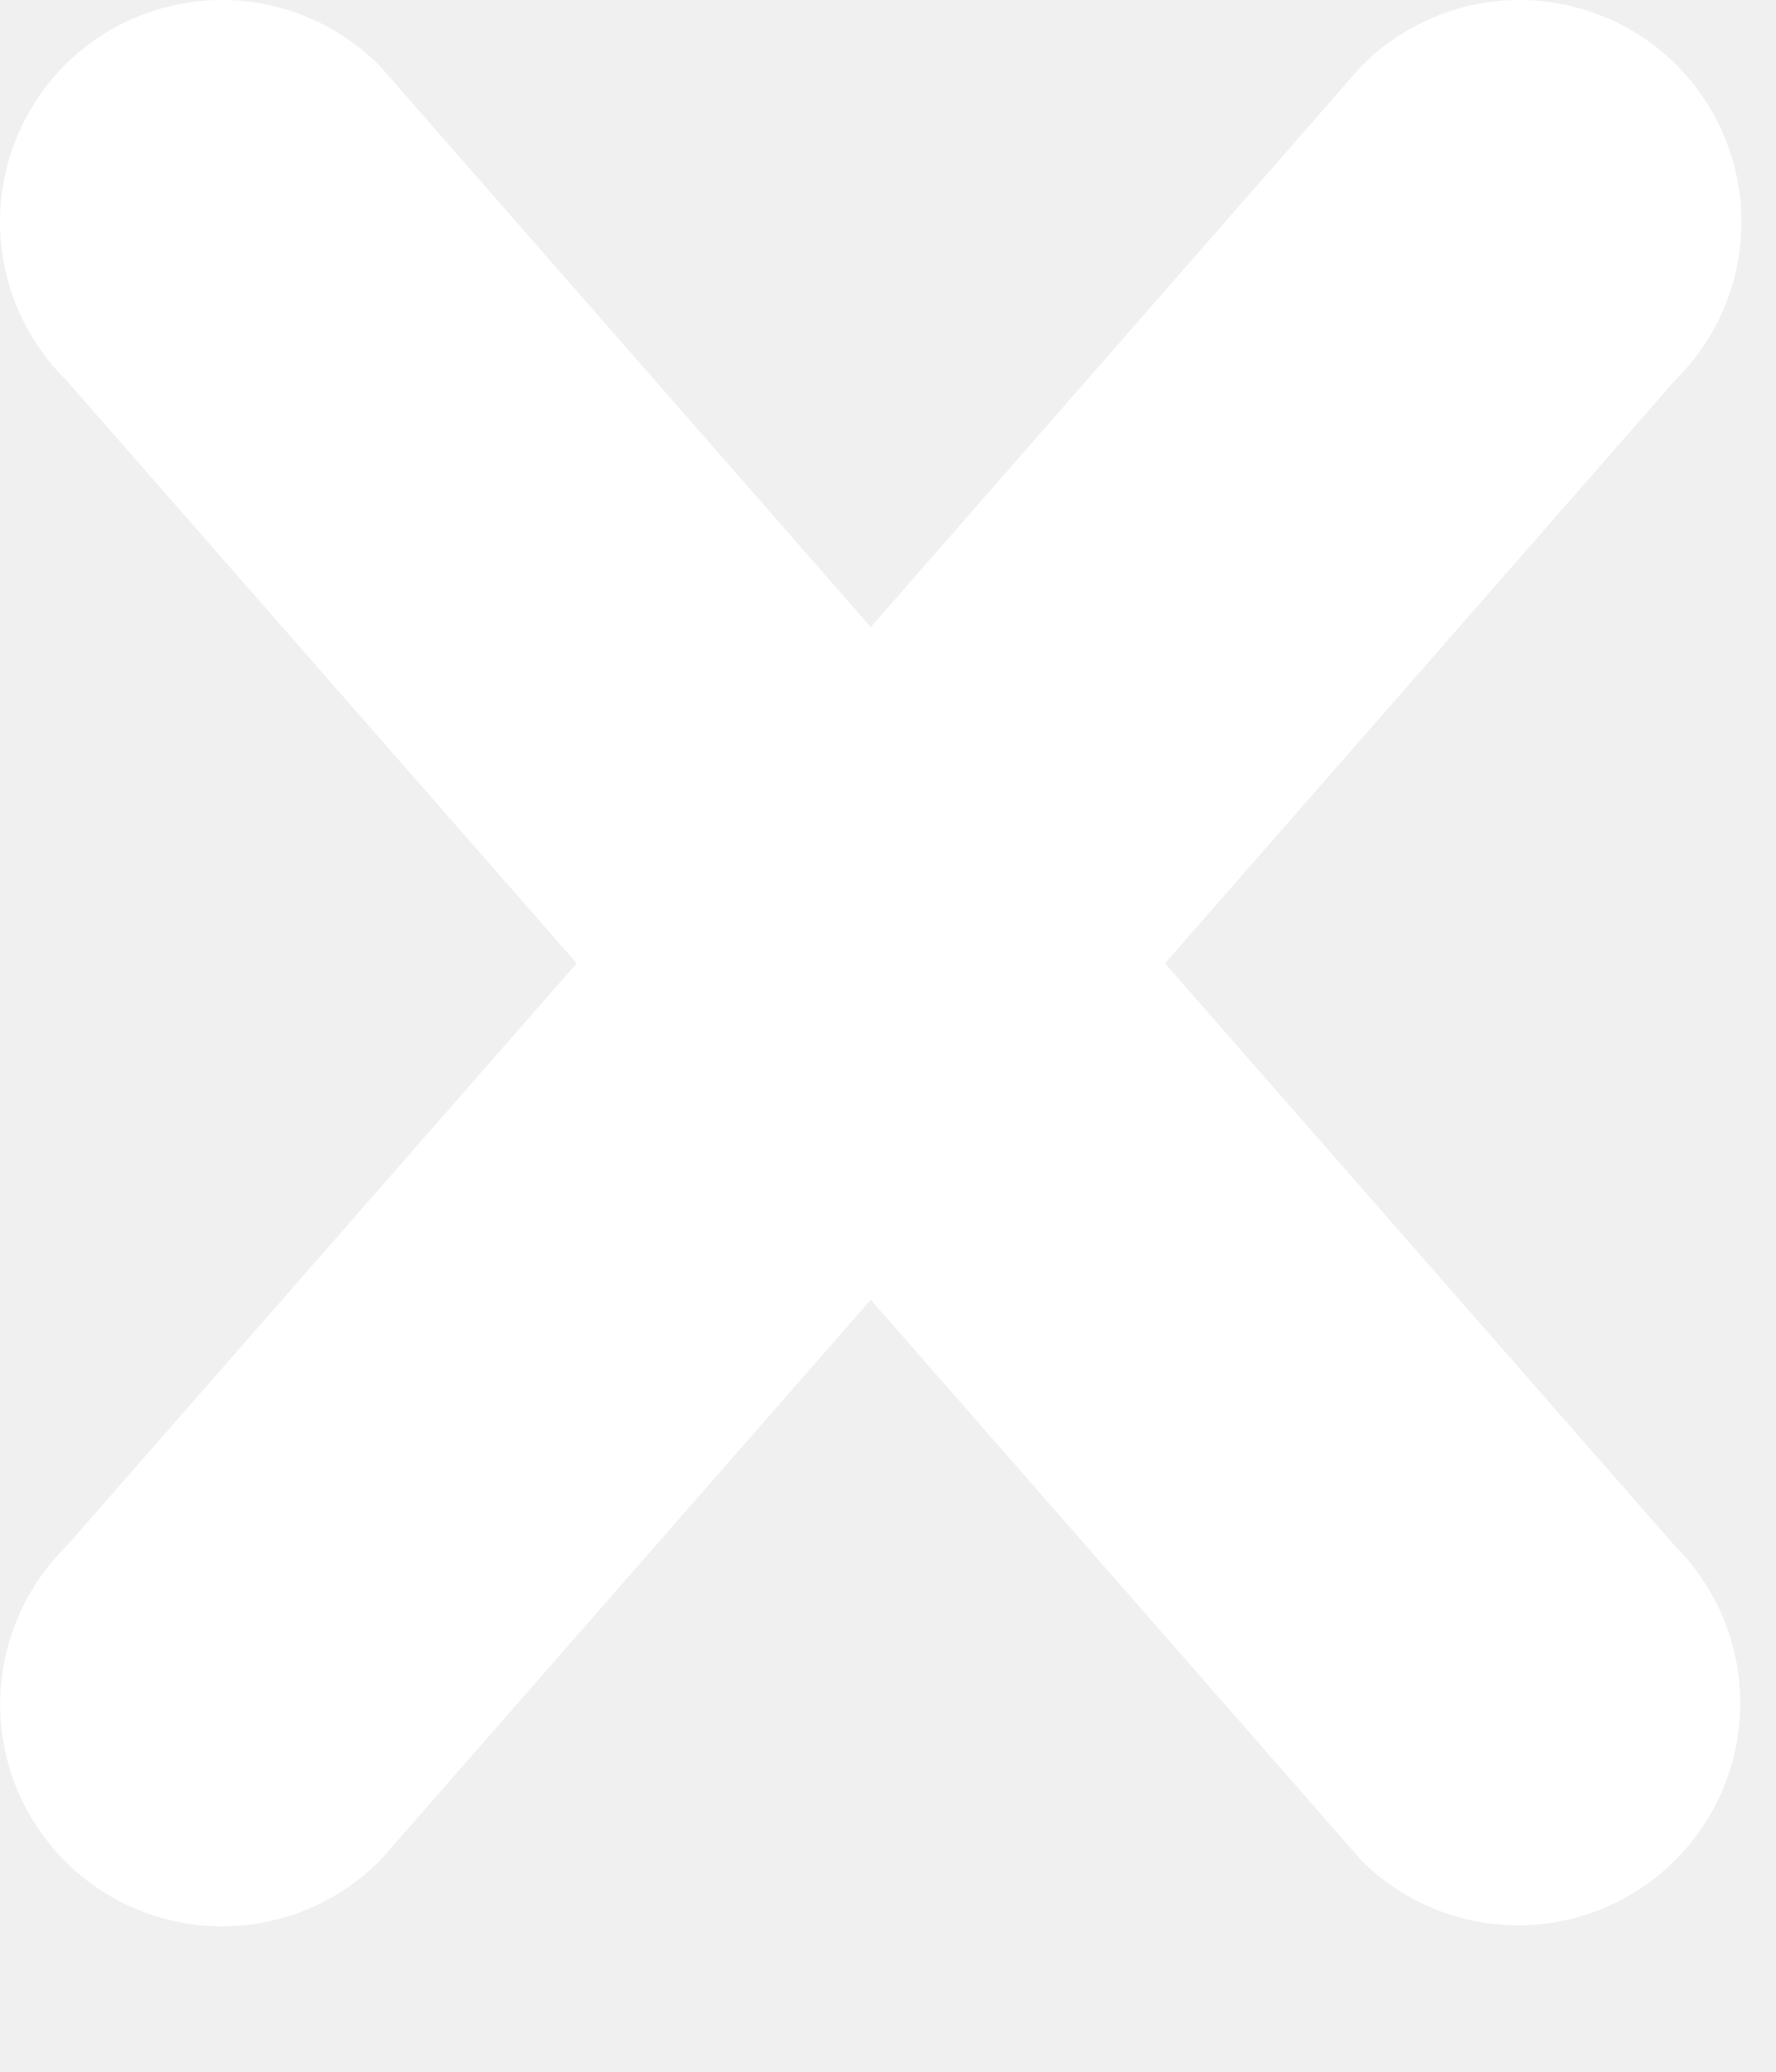
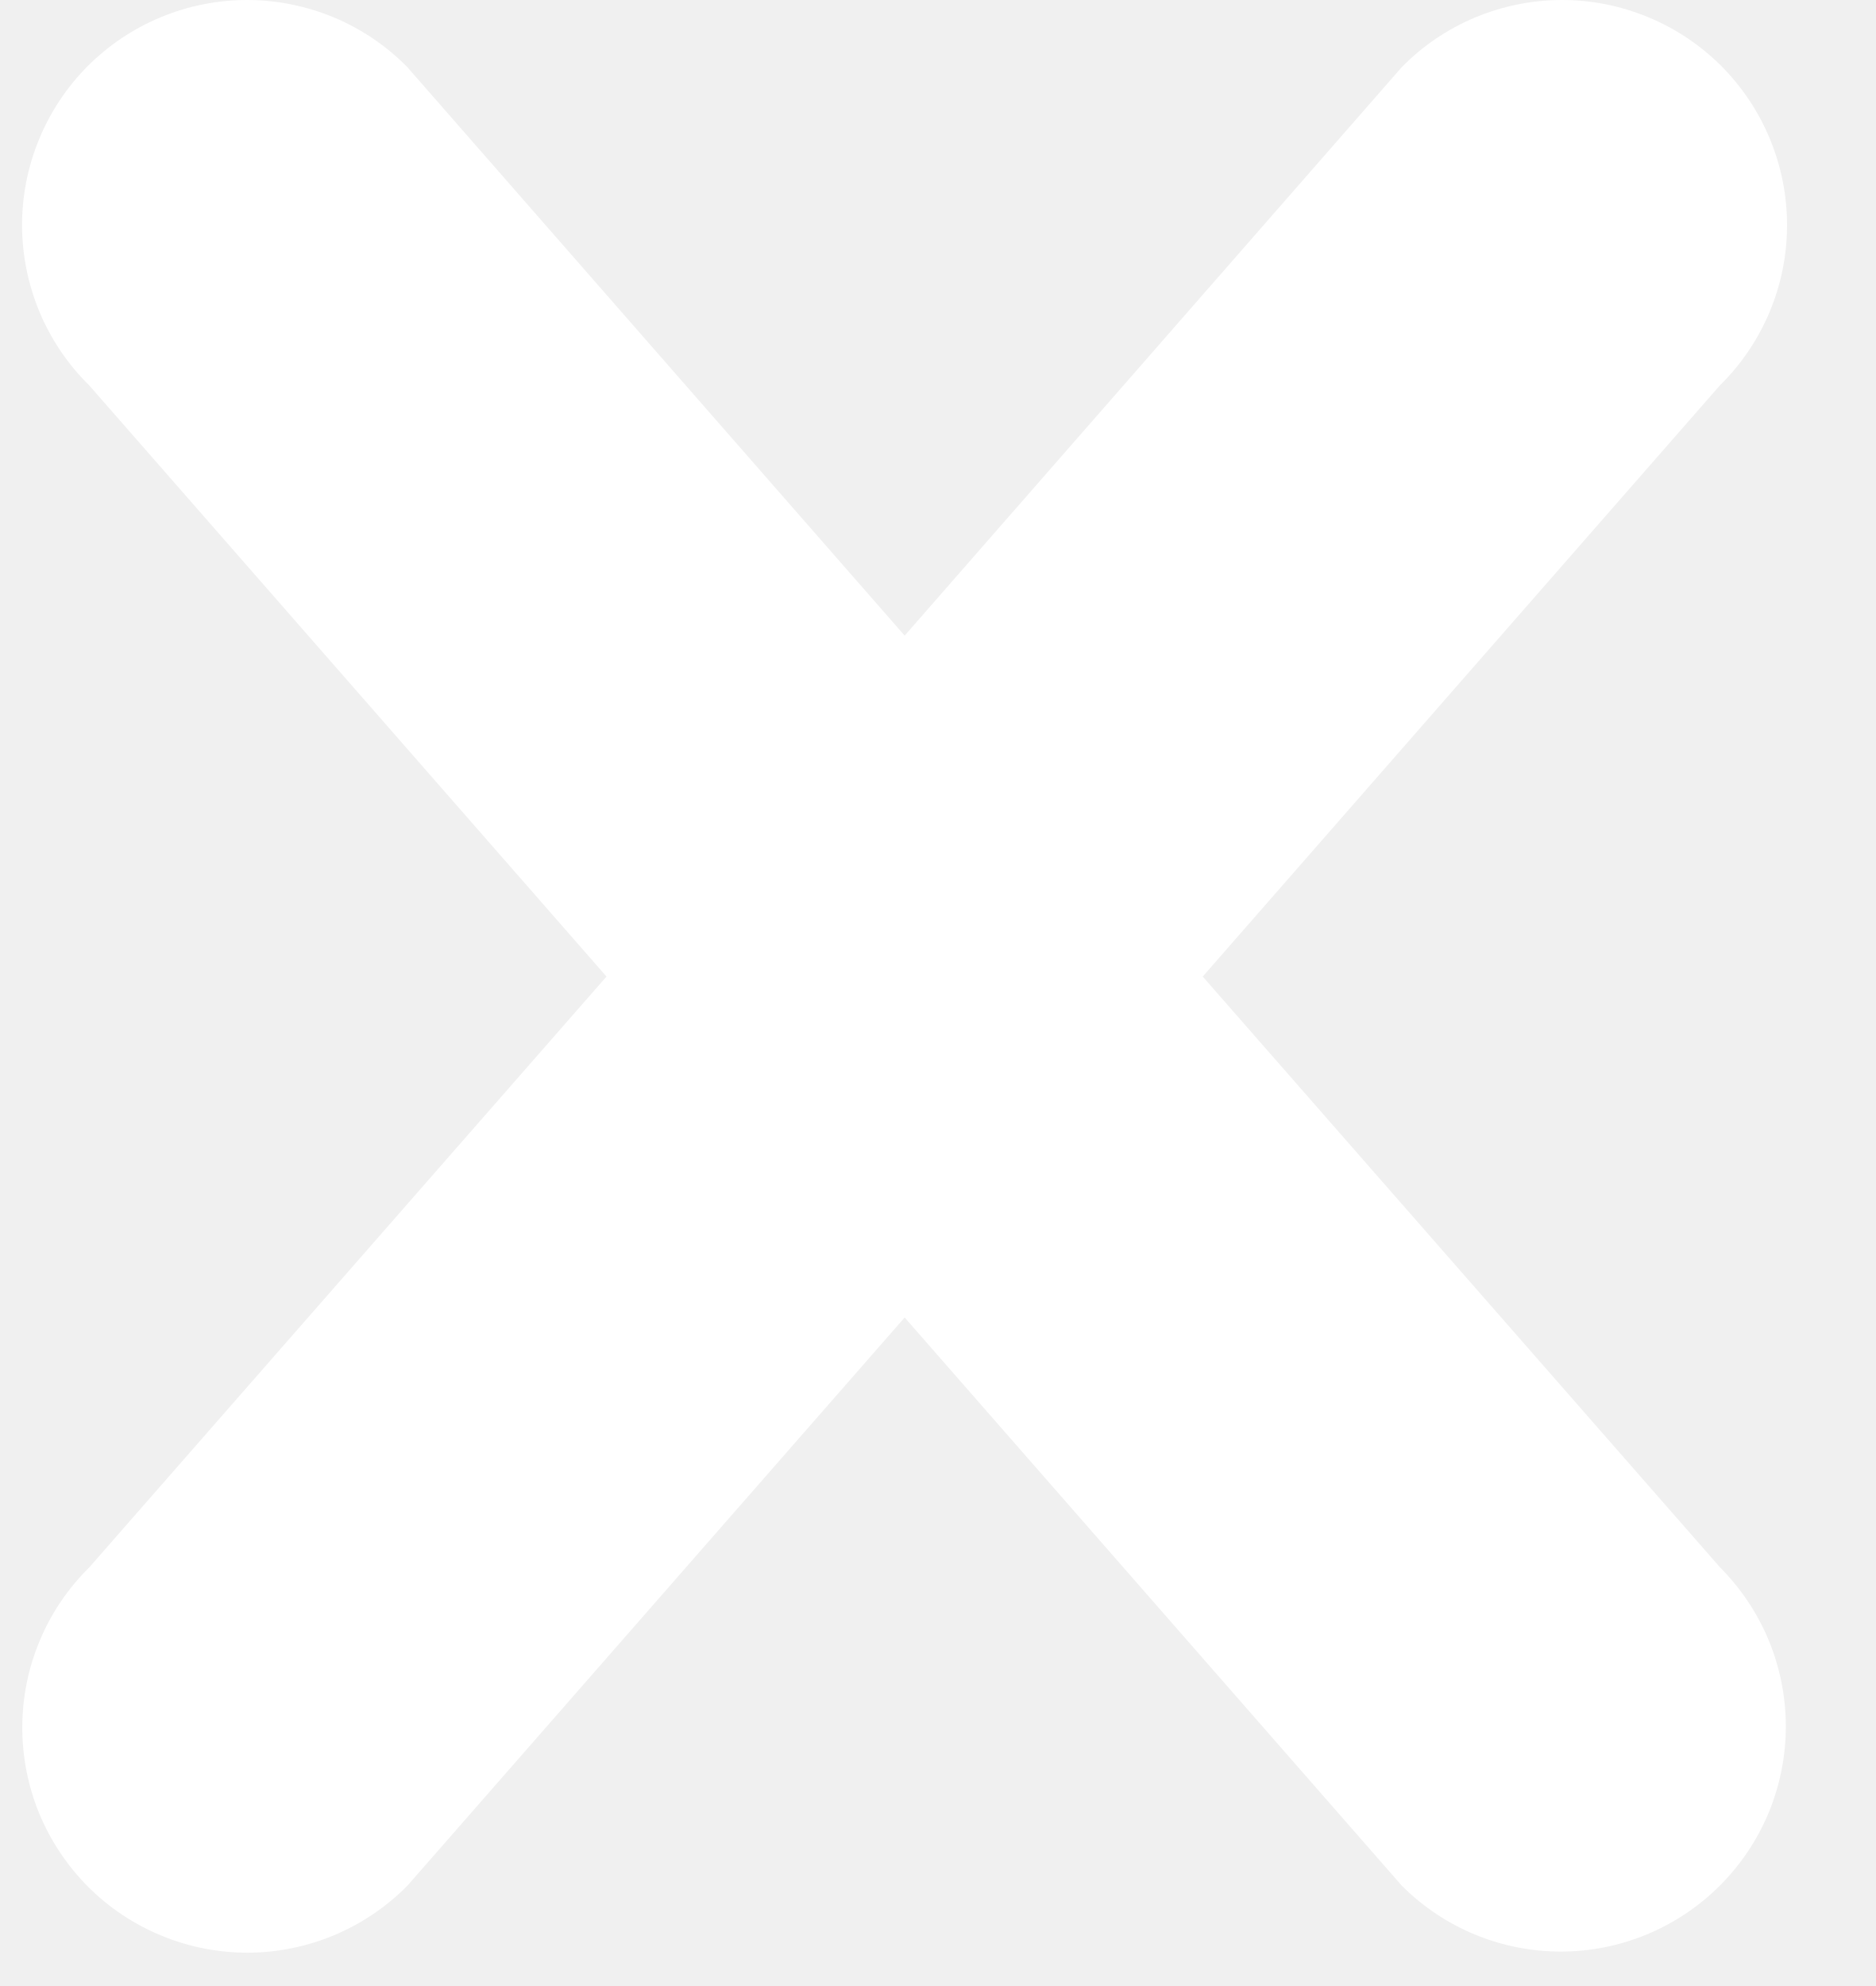
- <svg xmlns="http://www.w3.org/2000/svg" width="12" height="14" viewBox="0 0 12 14" fill="none">
-   <path d="M11.319 12.569C11.038 12.851 10.656 13.009 10.259 13.009C9.861 13.009 9.479 12.851 9.198 12.569L5.884 8.782L2.571 12.568C2.432 12.709 2.266 12.821 2.084 12.898C1.901 12.975 1.705 13.015 1.507 13.016C1.309 13.017 1.113 12.978 0.93 12.903C0.747 12.828 0.581 12.717 0.441 12.577C0.301 12.437 0.19 12.27 0.114 12.087C0.039 11.904 0 11.708 0.001 11.51C0.002 11.312 0.042 11.116 0.119 10.934C0.196 10.751 0.308 10.586 0.449 10.447L3.897 6.509L0.448 2.569C0.307 2.43 0.195 2.265 0.118 2.082C0.041 1.9 0.001 1.704 1.24362e-05 1.506C-0.001 1.308 0.038 1.112 0.113 0.929C0.188 0.746 0.299 0.579 0.439 0.439C0.579 0.299 0.746 0.188 0.929 0.113C1.112 0.038 1.308 -0.001 1.506 1.24362e-05C1.704 0.001 1.9 0.041 2.082 0.118C2.265 0.195 2.43 0.307 2.569 0.448L5.884 4.237L9.198 0.448C9.337 0.307 9.502 0.195 9.685 0.118C9.867 0.041 10.063 0.001 10.261 1.24362e-05C10.459 -0.001 10.655 0.038 10.838 0.113C11.022 0.188 11.188 0.299 11.328 0.439C11.468 0.579 11.579 0.746 11.654 0.929C11.73 1.112 11.768 1.308 11.767 1.506C11.767 1.704 11.726 1.9 11.65 2.082C11.573 2.265 11.46 2.43 11.319 2.569L7.872 6.509L11.319 10.447C11.459 10.586 11.569 10.752 11.645 10.934C11.72 11.116 11.759 11.311 11.759 11.508C11.759 11.705 11.72 11.9 11.645 12.082C11.569 12.264 11.459 12.43 11.319 12.569Z" fill="white" />
+ <svg xmlns="http://www.w3.org/2000/svg" width="17" height="18" viewBox="0 0 17 18" fill="none">
+   <path d="M15.591 17.09C15.208 17.473 14.69 17.688 14.149 17.688C13.608 17.688 13.089 17.473 12.707 17.09L8.201 11.941L3.695 17.089C3.506 17.281 3.281 17.433 3.033 17.538C2.785 17.642 2.519 17.697 2.25 17.698C1.98 17.699 1.714 17.647 1.465 17.544C1.216 17.442 0.989 17.291 0.799 17.101C0.609 16.91 0.458 16.684 0.355 16.435C0.253 16.186 0.201 15.919 0.202 15.65C0.203 15.381 0.257 15.114 0.362 14.866C0.466 14.618 0.619 14.393 0.811 14.204L5.498 8.851L0.809 3.493C0.617 3.305 0.465 3.08 0.36 2.832C0.256 2.583 0.201 2.317 0.2 2.048C0.199 1.779 0.251 1.512 0.354 1.263C0.456 1.014 0.607 0.788 0.797 0.597C0.988 0.407 1.214 0.256 1.463 0.154C1.712 0.051 1.979 -0.001 2.248 1.69095e-05C2.517 0.001 2.783 0.056 3.032 0.16C3.28 0.265 3.505 0.417 3.693 0.609L8.201 5.761L12.707 0.609C12.895 0.417 13.12 0.265 13.368 0.16C13.617 0.056 13.883 0.001 14.152 1.69095e-05C14.421 -0.001 14.688 0.051 14.937 0.154C15.186 0.256 15.412 0.407 15.603 0.597C15.793 0.788 15.944 1.014 16.046 1.263C16.149 1.512 16.201 1.779 16.2 2.048C16.199 2.317 16.145 2.583 16.04 2.832C15.935 3.08 15.783 3.305 15.591 3.493L10.903 8.851L15.591 14.204C15.78 14.394 15.931 14.619 16.034 14.867C16.136 15.114 16.189 15.38 16.189 15.648C16.189 15.915 16.136 16.181 16.034 16.428C15.931 16.676 15.78 16.901 15.591 17.09V17.09Z" fill="white" />
</svg>
